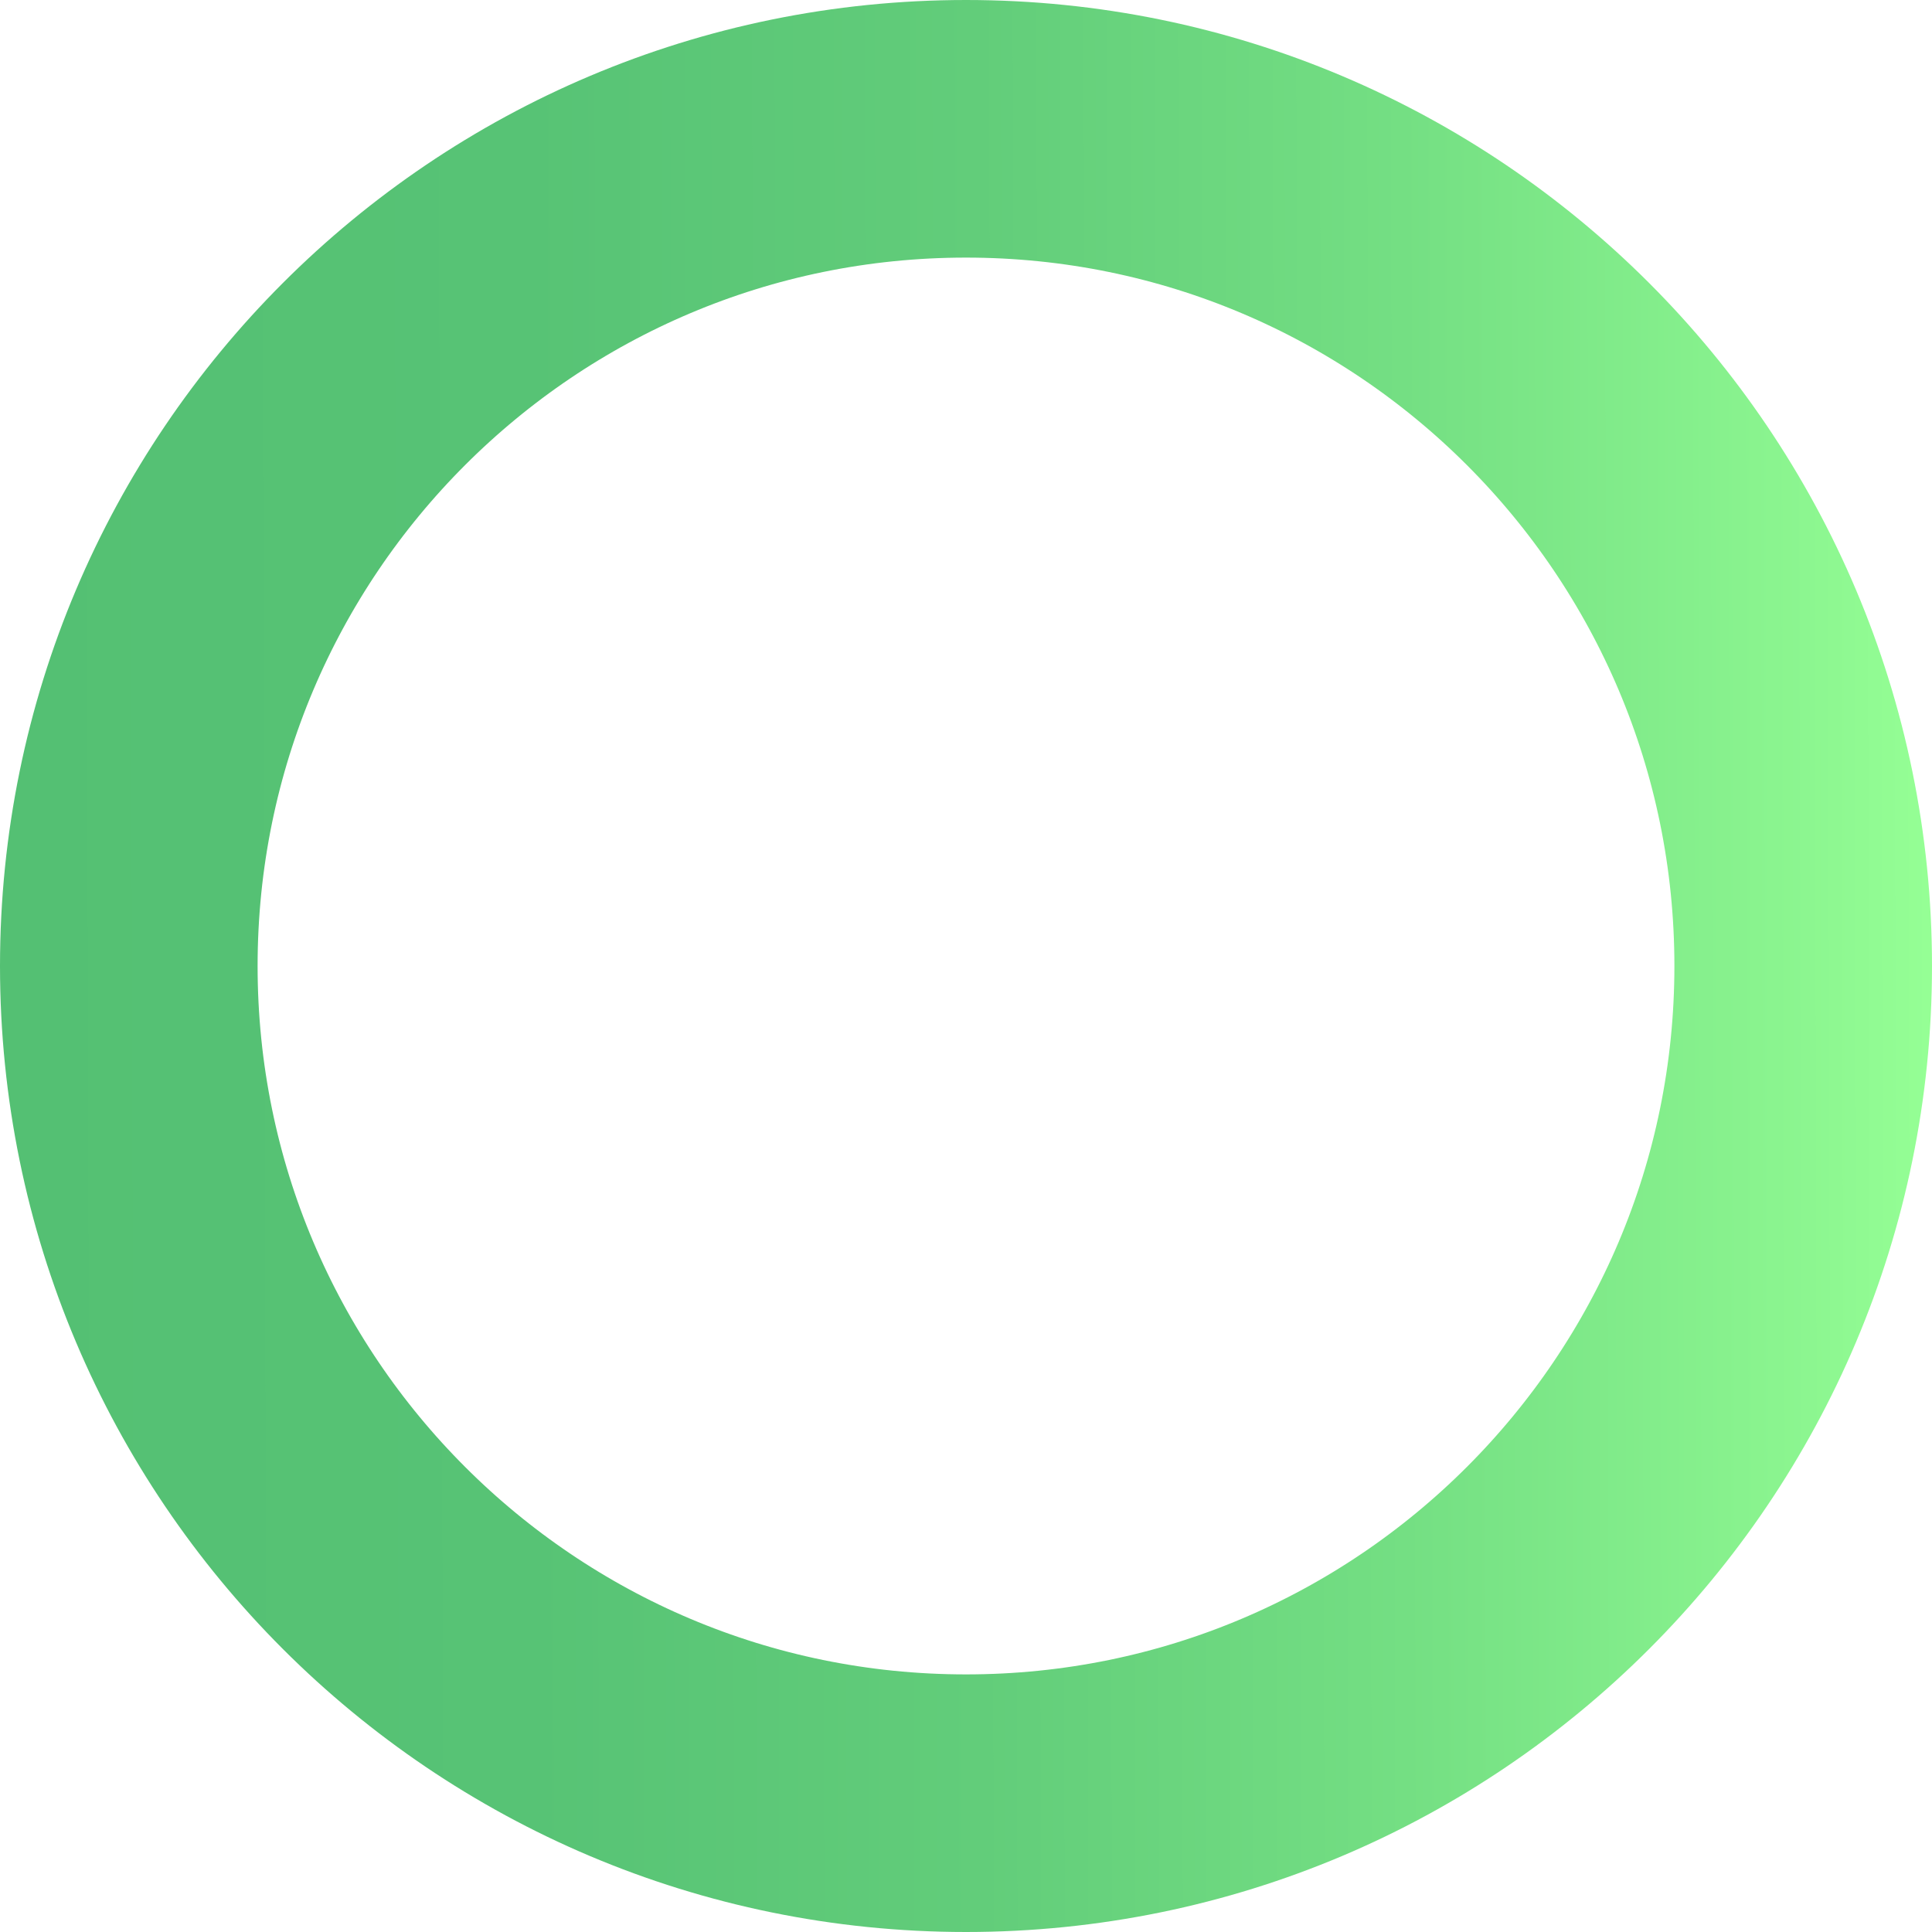
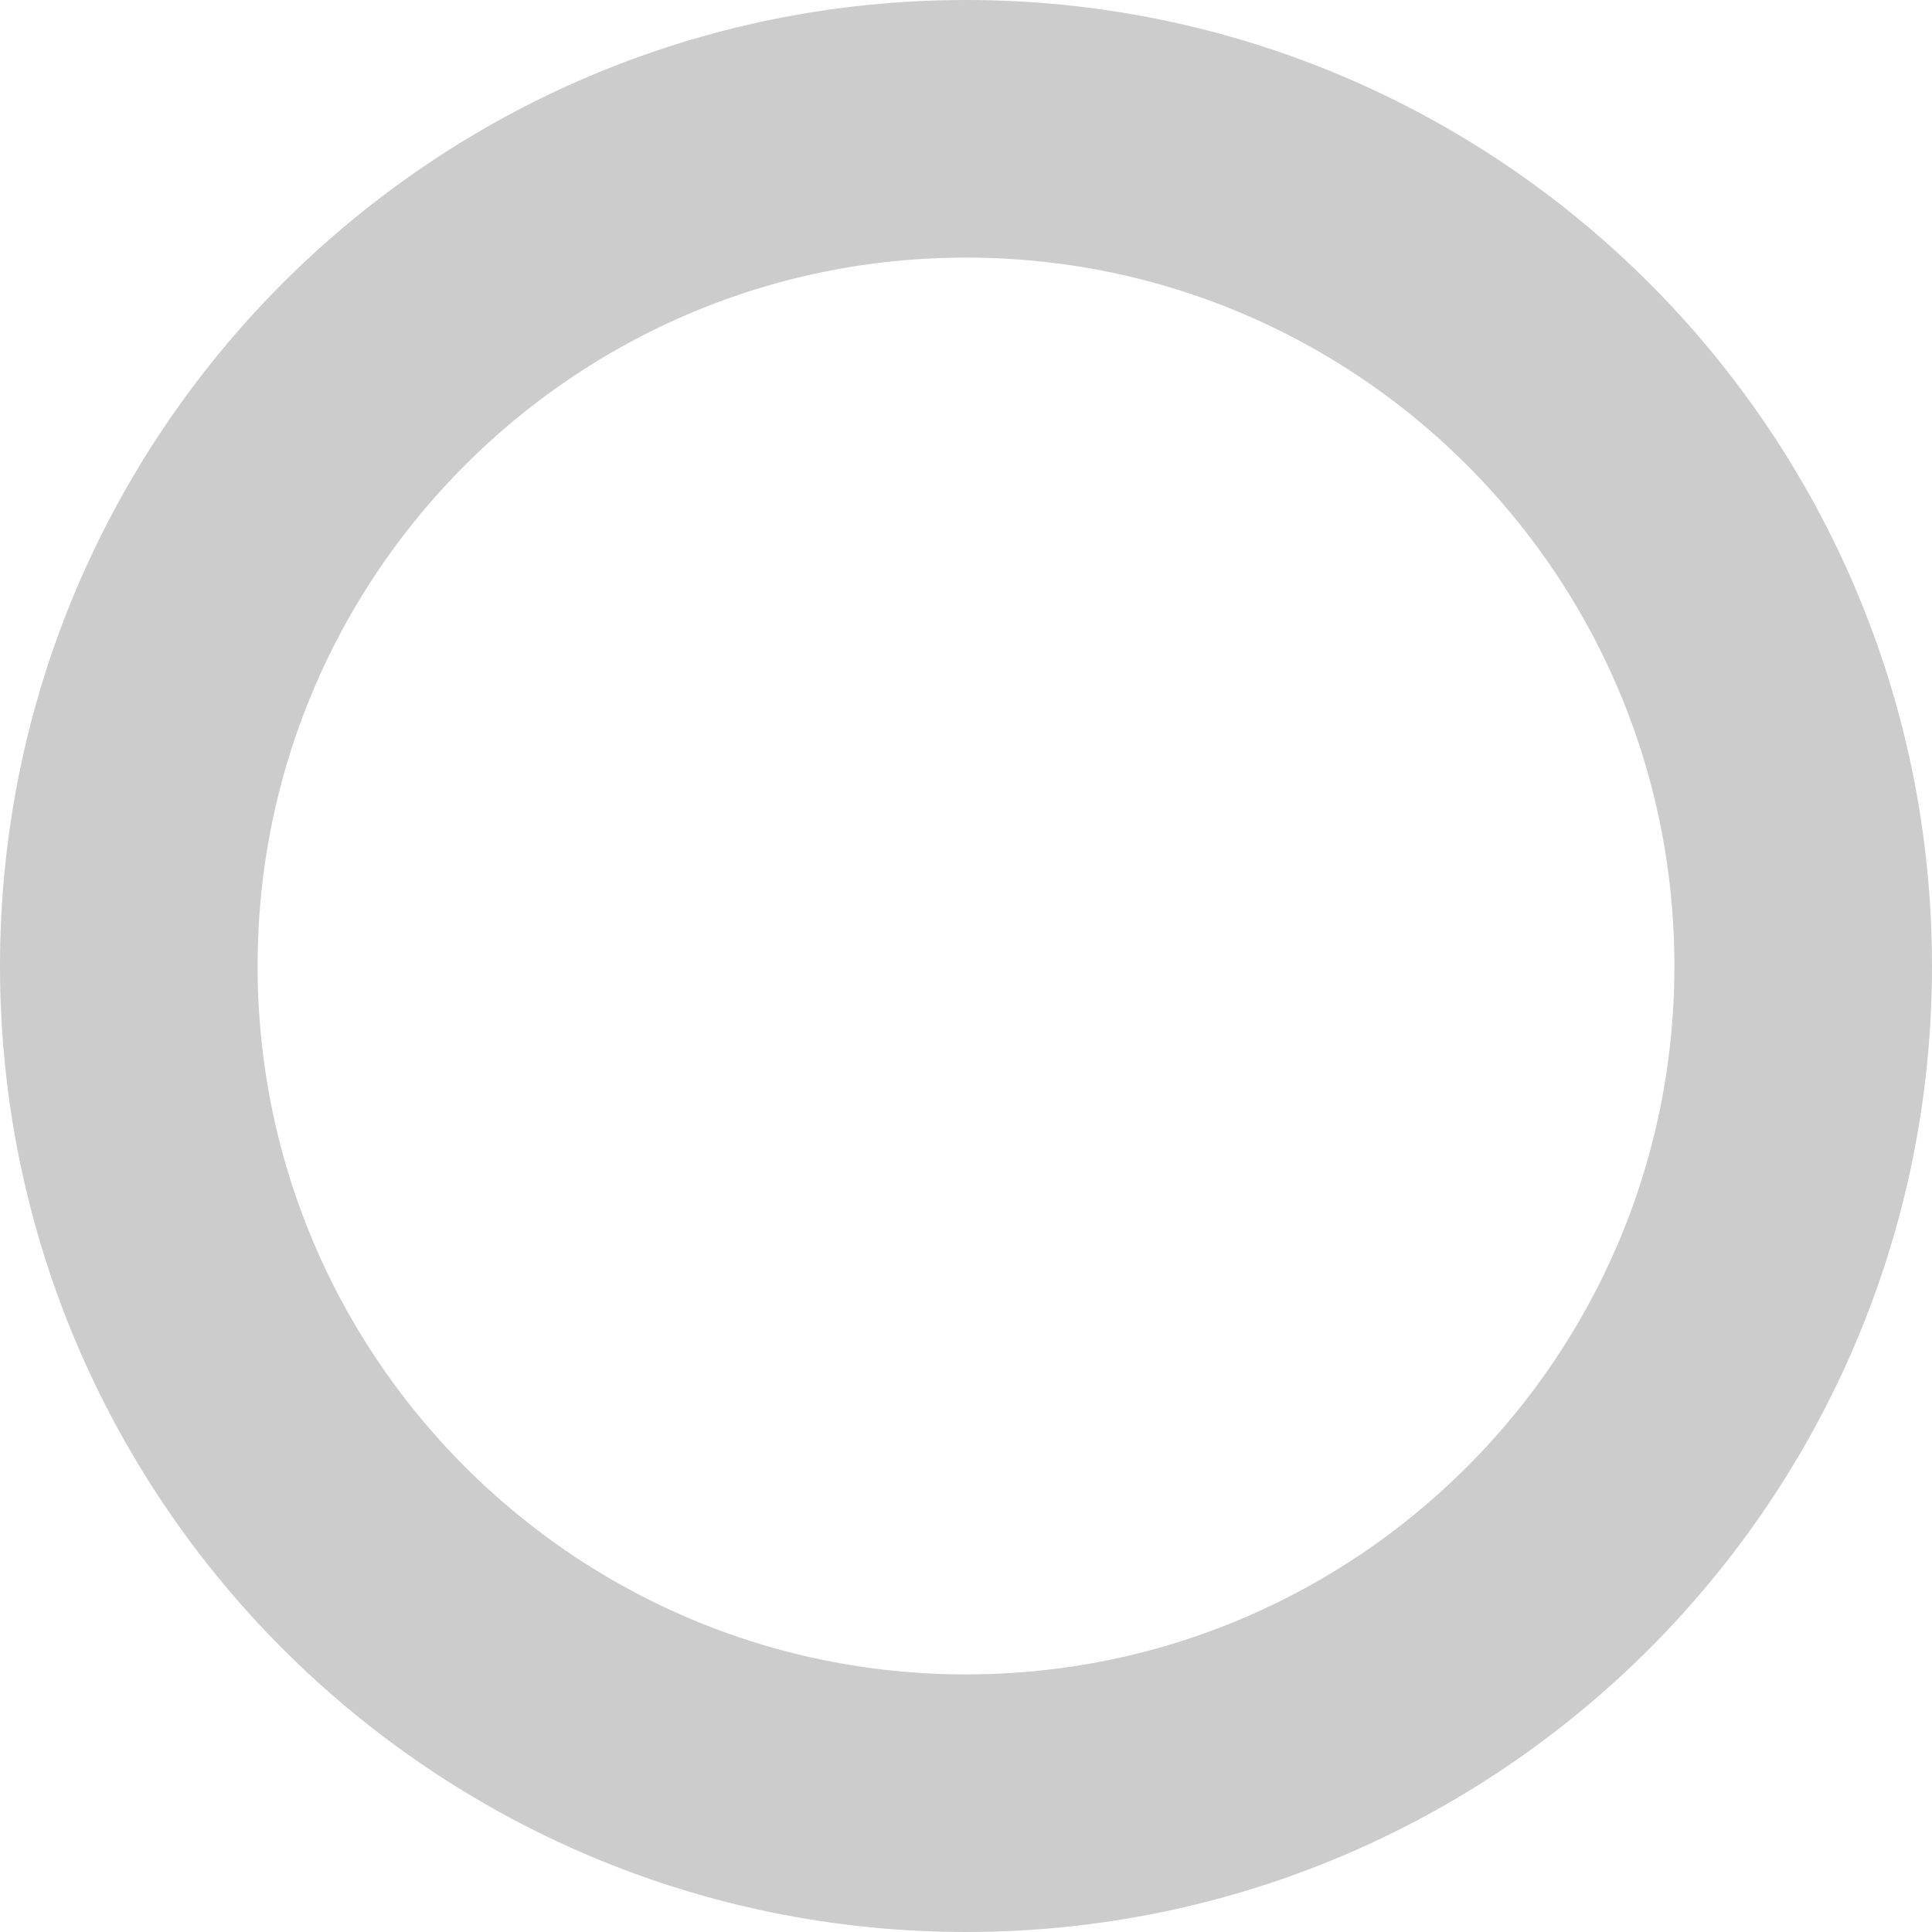
<svg xmlns="http://www.w3.org/2000/svg" version="1.1" id="Layer_1" x="0px" y="0px" viewBox="0 0 15 15" style="enable-background:new 0 0 15 15;" xml:space="preserve">
-   <style type="text/css">
+   <defs id="defs22" />
+   <style type="text/css" id="style2">
	.st0{fill:none;stroke:url(#SVGID_1_);stroke-width:2;stroke-miterlimit:10;}
</style>
  <linearGradient id="SVGID_1_" gradientUnits="userSpaceOnUse" x1="0.404" y1="6.936" x2="15.404" y2="6.936" gradientTransform="matrix(1 -1.485428e-03 1.485428e-03 1 -0.4139 0.5763)">
-     <stop offset="0" style="stop-color:#54C073" />
-     <stop offset="0.274" style="stop-color:#57C375" />
-     <stop offset="0.507" style="stop-color:#62CD7A" />
-     <stop offset="0.727" style="stop-color:#74DF83" />
-     <stop offset="0.936" style="stop-color:#8CF690" />
-     <stop offset="0.998" style="stop-color:#95FF95" />
+     <stop offset="0" style="stop-color:#54C073" id="stop4" />
+     <stop offset="0.274" style="stop-color:#57C375" id="stop6" />
+     <stop offset="0.507" style="stop-color:#62CD7A" id="stop8" />
+     <stop offset="0.727" style="stop-color:#74DF83" id="stop10" />
+     <stop offset="0.936" style="stop-color:#8CF690" id="stop12" />
+     <stop offset="0.998" style="stop-color:#95FF95" id="stop14" />
  </linearGradient>
-   <circle class="st0" cx="7.5" cy="7.5" r="6.5" />
+   <circle class="st0" cx="7.5" cy="7.5" r="6.5" id="circle17" style="fill:none;fill-opacity:1;stroke:#cccccc;stroke-opacity:1" />
</svg>
